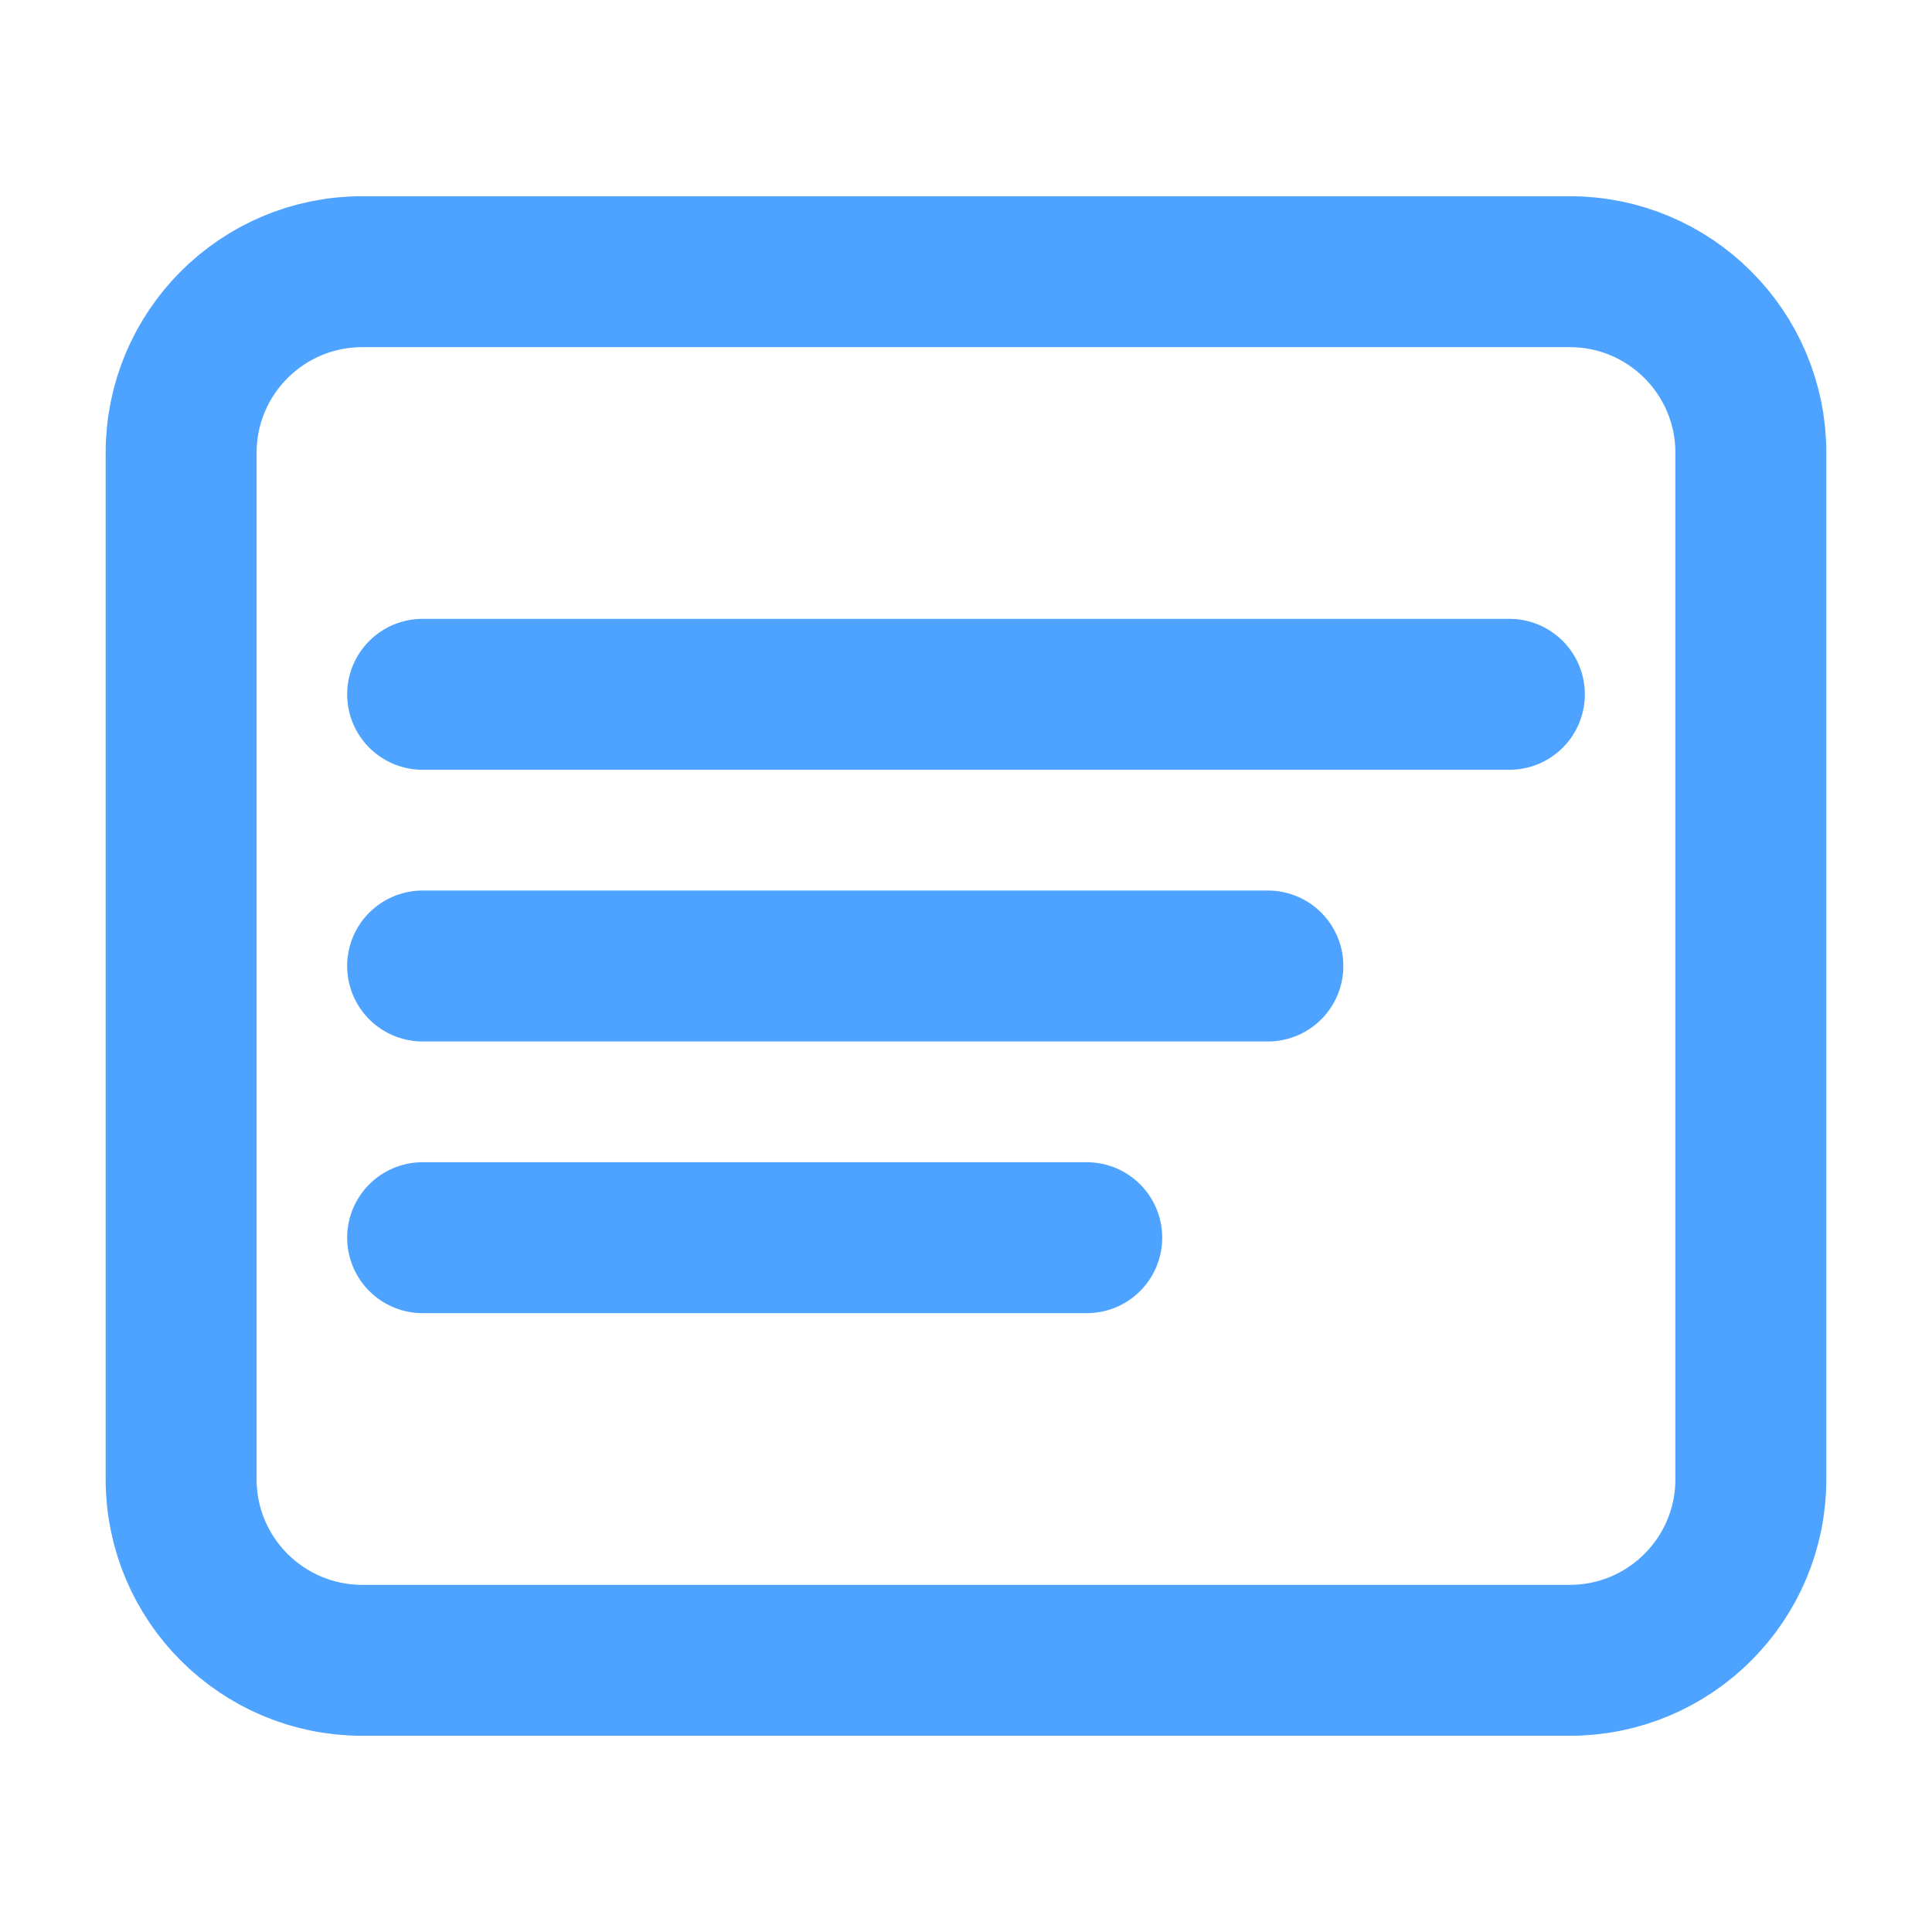
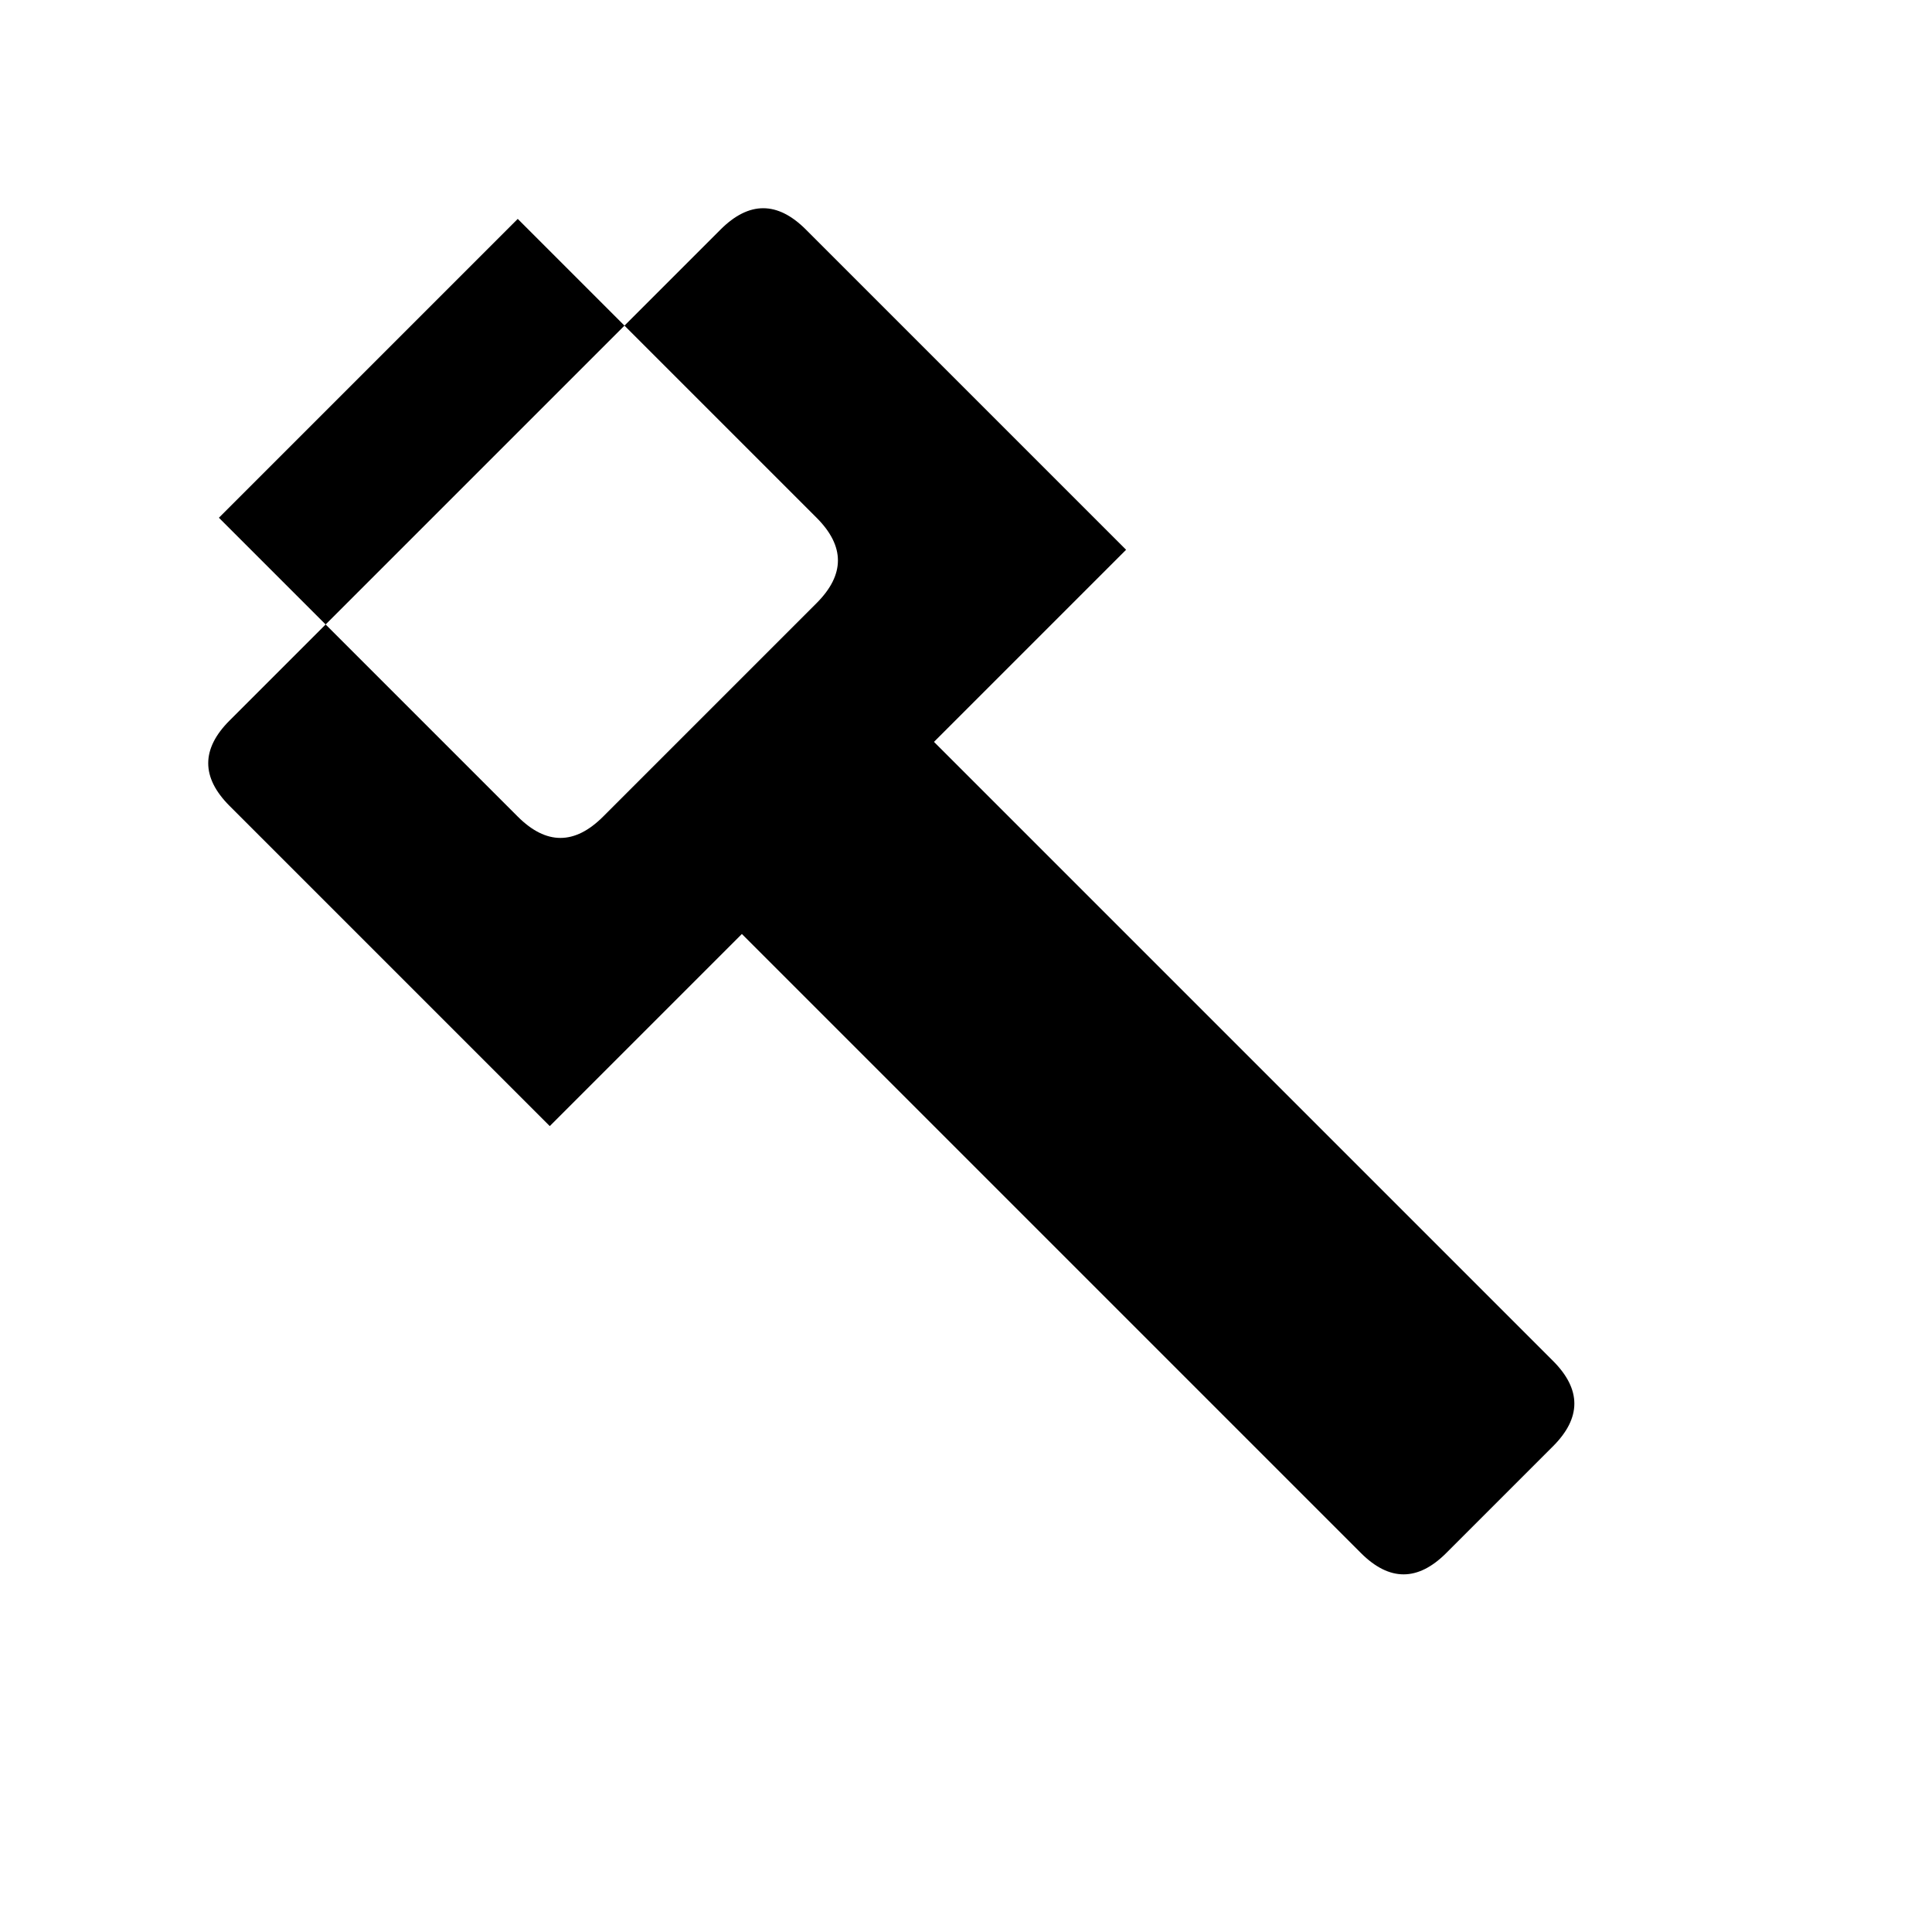
- <svg xmlns="http://www.w3.org/2000/svg" width="128" height="128" viewBox="0 0 128 128" fill="none">
-   <rect x="12" y="18" width="104" height="92" rx="12" stroke="#4DA3FF" stroke-width="10" />
-   <path d="M28 46H100" stroke="#4DA3FF" stroke-width="10" stroke-linecap="round" />
-   <path d="M28 64H84" stroke="#4DA3FF" stroke-width="10" stroke-linecap="round" />
-   <path d="M28 82H72" stroke="#4DA3FF" stroke-width="10" stroke-linecap="round" />
+ <svg xmlns="http://www.w3.org/2000/svg" width="128" height="128" viewBox="0 0 128 128">
+   <g transform="rotate(-45, 64, 64)">
+     <path fill-rule="evenodd" fill="currentColor" d="         M 37,22         Q 37,18 41,18         L 87,18         Q 91,18 91,22         L 91,52         L 73,52         L 73,110         Q 73,114 69,114         L 59,114         Q 55,114 55,110         L 55,52         L 37,52         Z          M 50,8         L 78,8         L 78,36         Q 78,40 74,40         L 54,40         Q 50,40 50,36         Z       " />
+   </g>
</svg>
